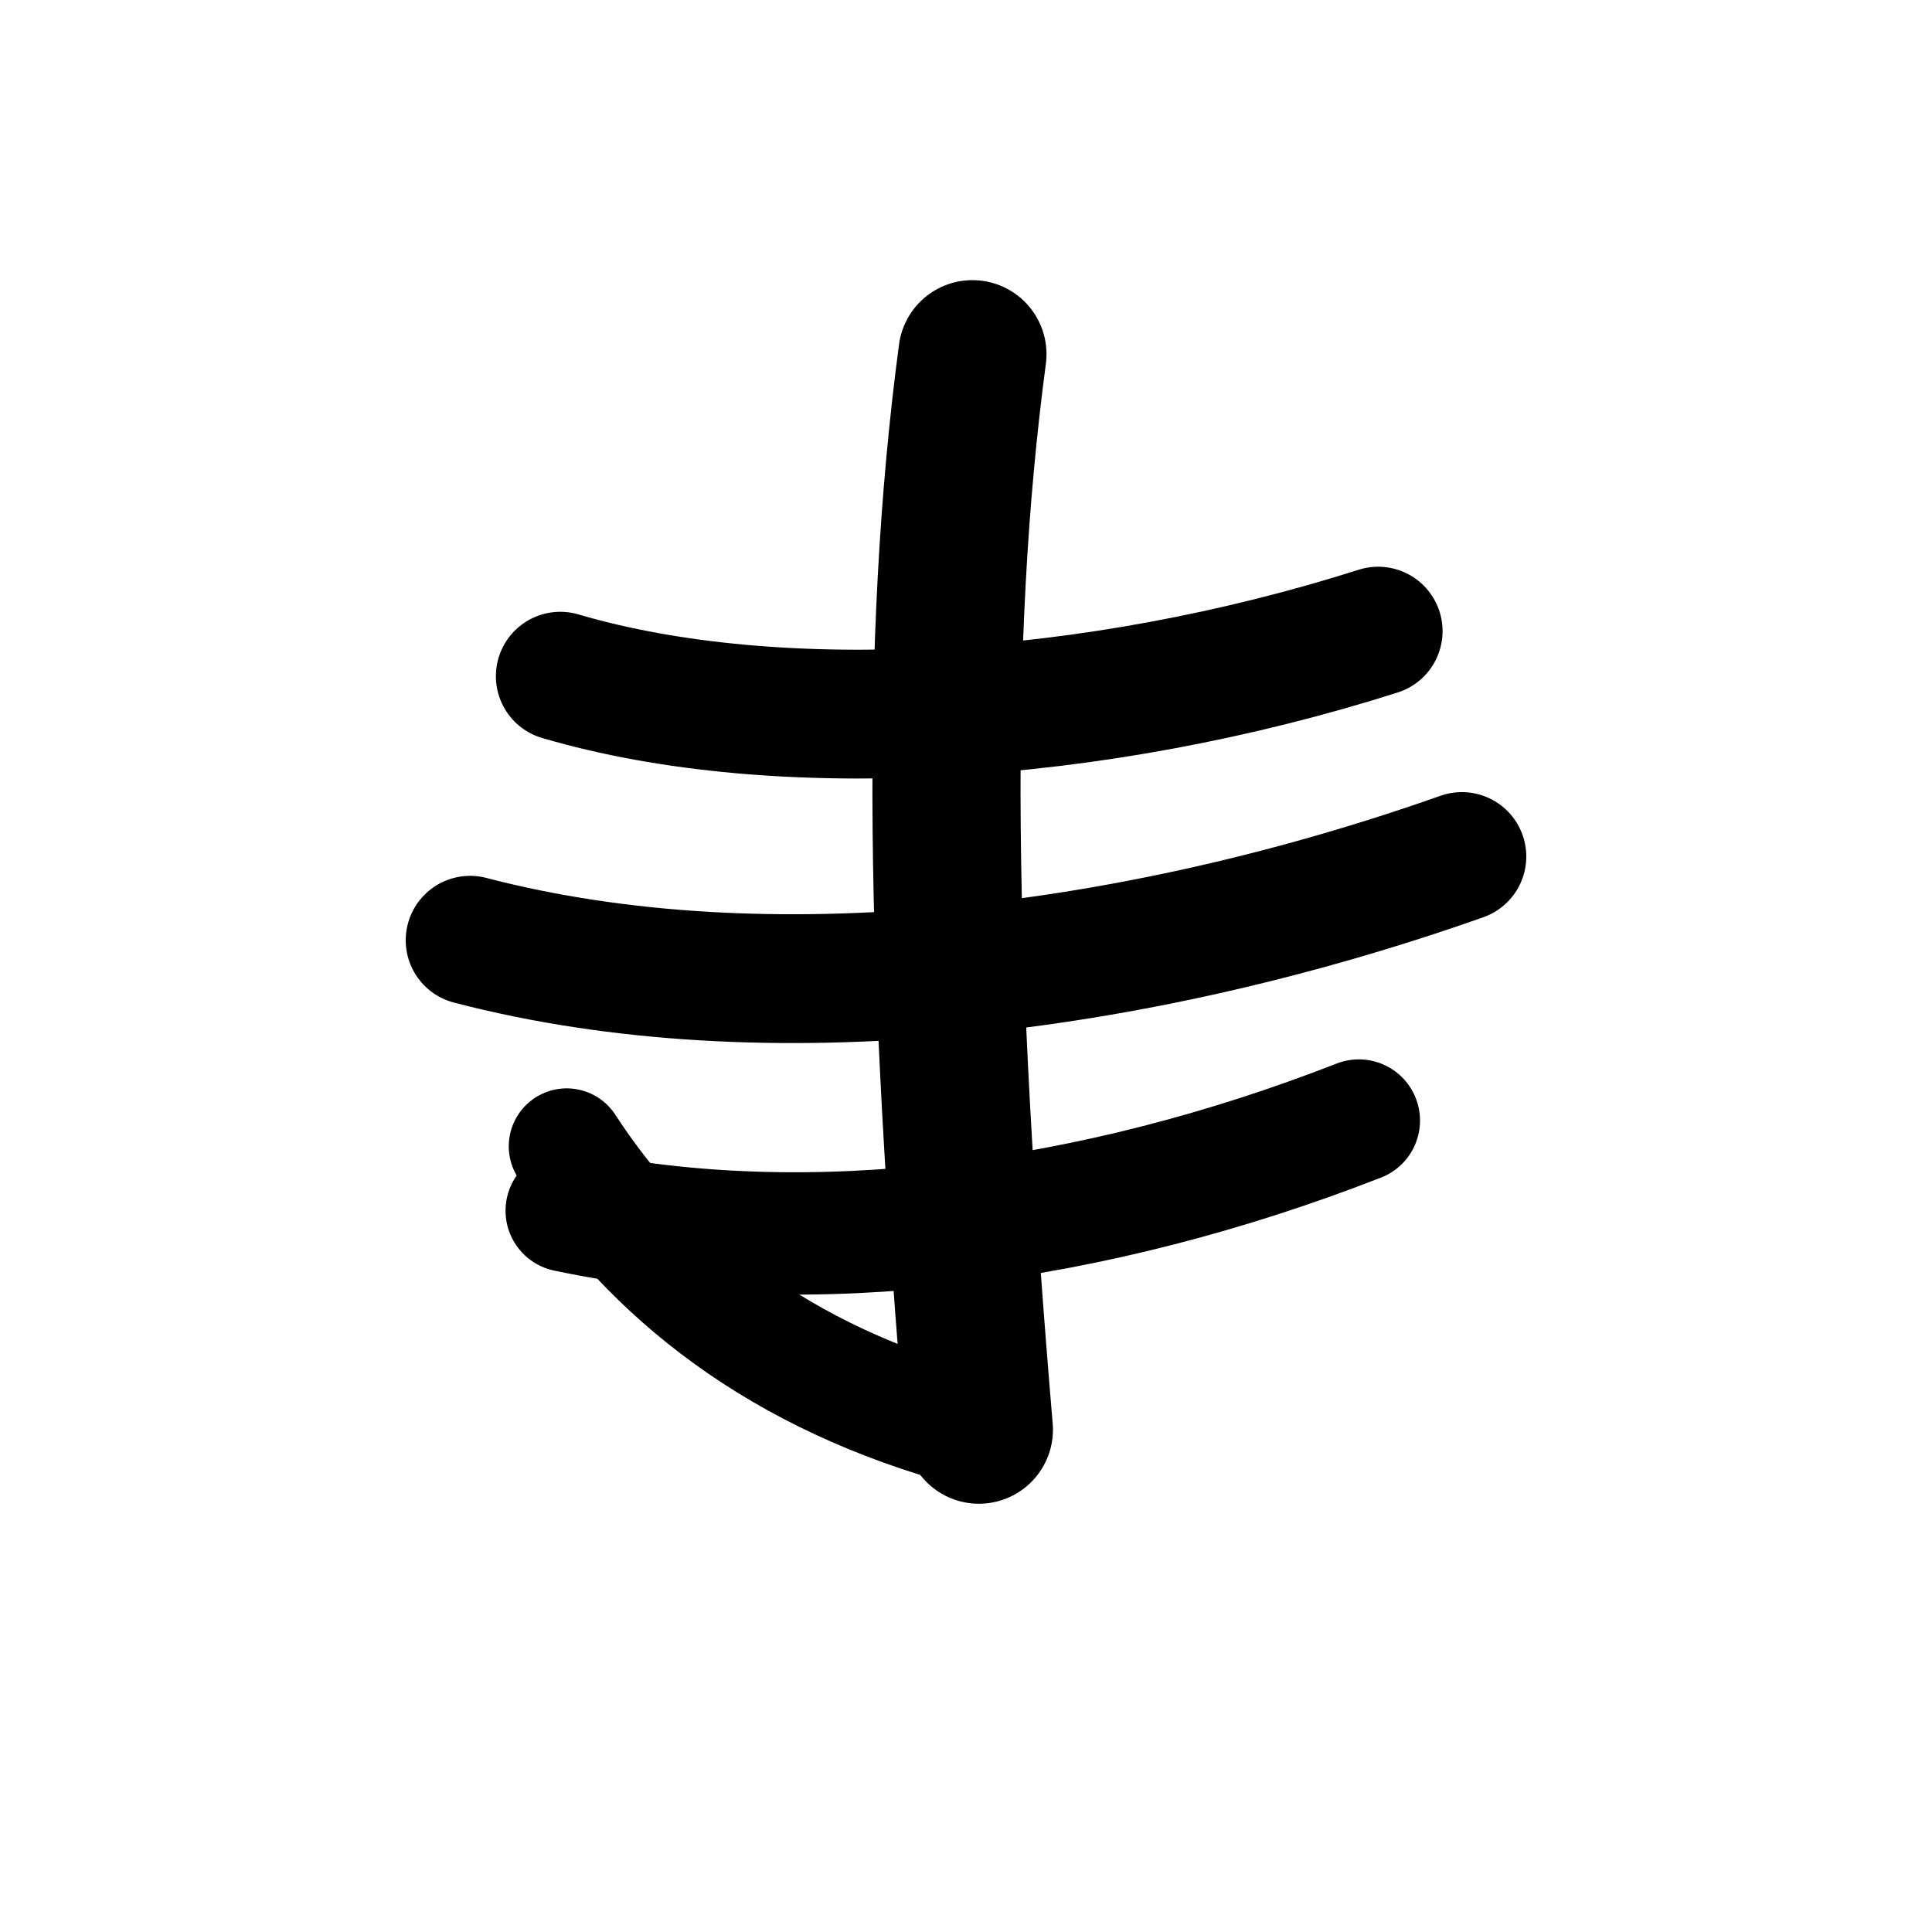
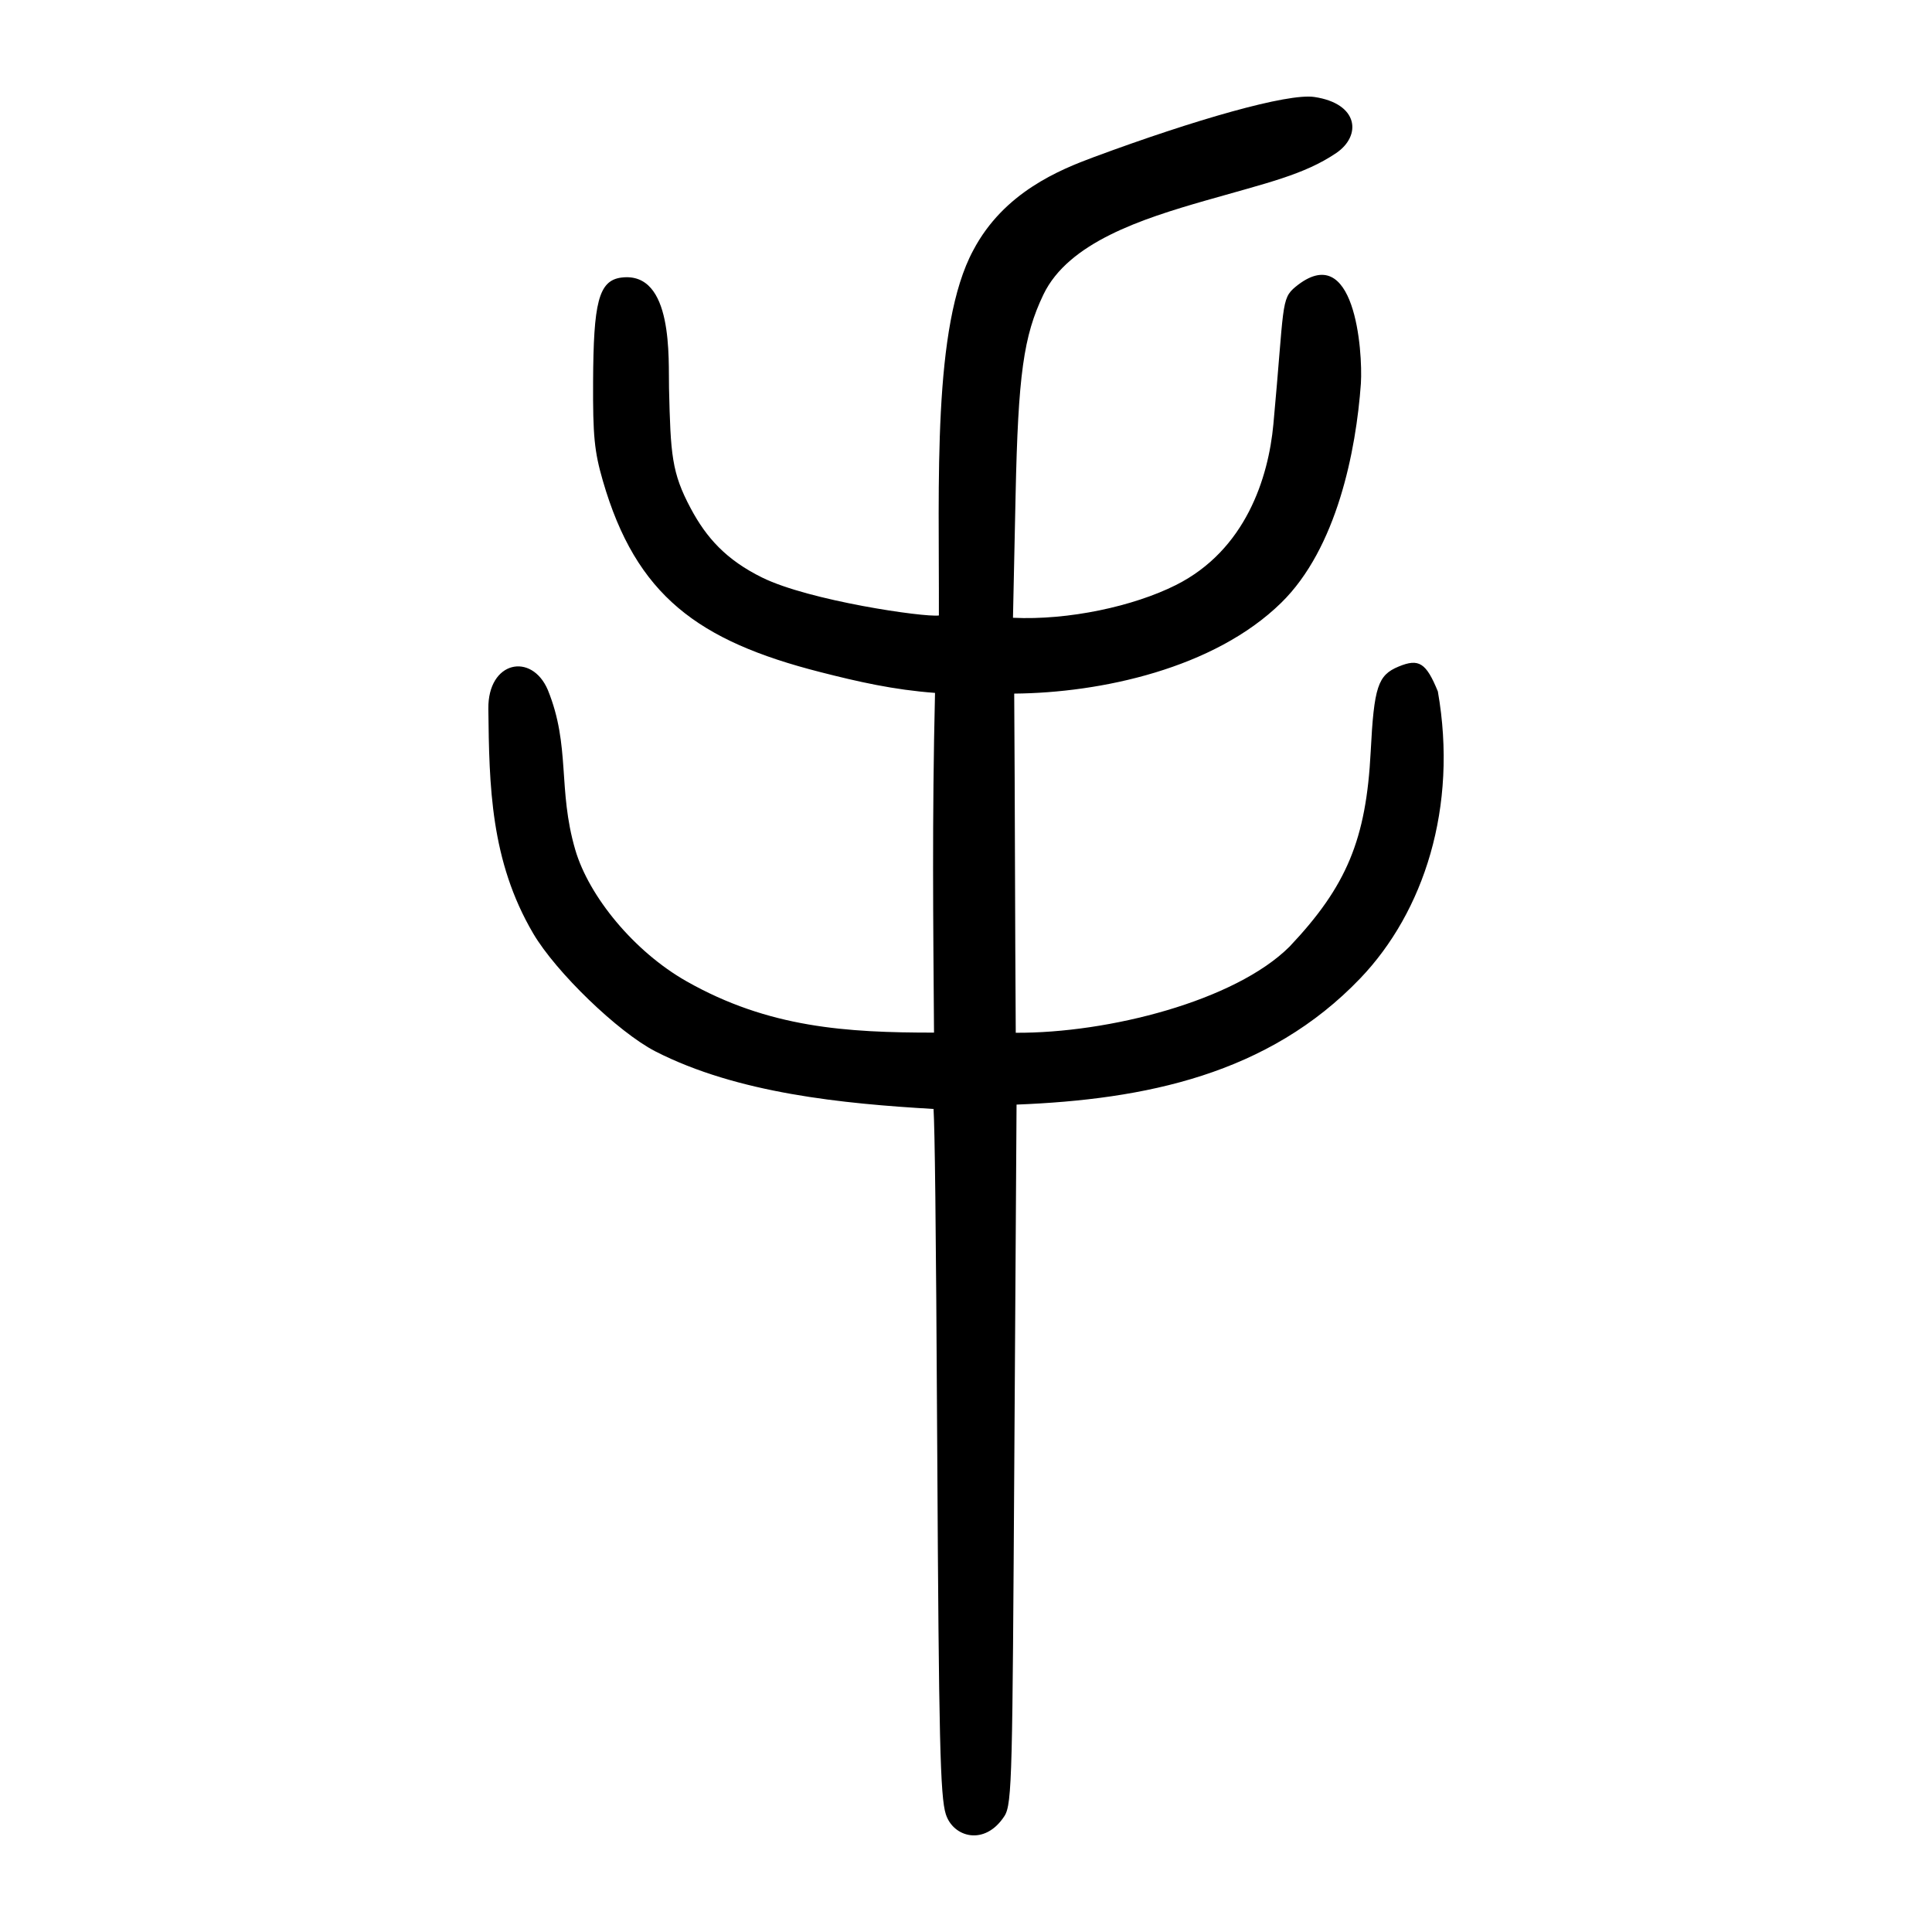
- <svg xmlns="http://www.w3.org/2000/svg" width="300" height="300" viewBox="0 0 300 300">
-   <path d="M151 55 C145 100 146 151 152 222" fill="none" stroke="#000" stroke-width="23" stroke-linecap="round" />
-   <path d="M87 105 C121 115 170 112 214 98" fill="none" stroke="#000" stroke-width="20" stroke-linecap="round" />
-   <path d="M73 146 C119 158 176 151 227 133" fill="none" stroke="#000" stroke-width="20" stroke-linecap="round" />
-   <path d="M88 188 C126 196 170 190 211 174" fill="none" stroke="#000" stroke-width="19" stroke-linecap="round" />
-   <path d="M151 222 C121 214 101 198 88 178" fill="none" stroke="#000" stroke-width="18" stroke-linecap="round" />
+ <svg xmlns="http://www.w3.org/2000/svg" viewBox="0 0 300 300" height="300" width="300" version="1.1">
+   <path d="m 146.872,281.734 c -0.882,-2.772 -1.088,-11.604 -1.335,-56.172 -0.211,-38.004 -0.388,-50.06 -0.576,-53.362 -14.085,-0.822 -30.431,-2.411 -43.22,-8.955 -5.802,-3.008 -15.421,-12.298 -18.947,-18.3 -6.633,-11.288 -6.832,-22.91 -6.964,-34.888 -0.082,-7.439 6.729,-8.79 9.234,-2.929 3.554,8.729 1.505,15.385 4.261,24.818 2.121,7.257 9.141,15.812 17.265,20.421 12.77,7.245 24.878,7.978 38.443,7.978 -0.123,-17.471 -0.312,-32.839 0.156,-52.753 -6.436,-0.48 -11.845,-1.708 -17.818,-3.231 -18.998,-4.846 -28.597,-11.88 -33.758,-29.692 -1.322,-4.565 -1.559,-6.978 -1.517,-15.453 0.06,-12.136 0.812,-15.68 4.423,-16.118 8.116,-0.983 7.253,12.779 7.366,17.199 0.248,10.298 0.399,13.084 3.377,18.659 2.425,4.54 5.484,7.971 11.102,10.735 7.292,3.587 25.137,6.191 27.425,5.88 0.067,-20.487 -1.031,-44.896 5.33,-56.692 4.747,-9.028 13.445,-12.522 18.78,-14.503 15.621,-5.789 30.06,-9.931 34.191,-9.317 6.923,1.029 7.336,6.031 3.407,8.698 -5.006,3.397 -10.836,4.663 -20.362,7.404 -9.775,2.812 -21.232,6.468 -25.12,14.591 -3.083,6.441 -3.917,12.427 -4.316,31.192 l -0.404,18.984 c 8.613,0.412 18.722,-1.779 25.303,-5.084 10.832,-5.44 14.365,-16.666 15.132,-24.962 1.711,-18.498 1.129,-19.458 3.441,-21.349 9.192,-7.519 10.456,9.917 10.148,15.005 -0.744,10.467 -3.738,25.599 -12.362,34.051 -10.429,10.22 -28.037,14 -41.471,14.113 0.121,17.432 0.119,35.234 0.24,52.666 14.421,0.08 34.052,-4.955 42.512,-13.373 8.882,-9.392 11.903,-16.653 12.603,-30.288 0.517,-10.069 1.106,-11.866 4.33,-13.202 3.155,-1.307 4.275,-0.598 6.099,3.86 3.156,18.003 -2.199,34.252 -12.037,44.541 -14.303,14.957 -33.467,18.832 -53.383,19.615 l -0.346,54.981 c -0.306,48.641 -0.305,53.603 -1.533,55.493 -3.078,4.738 -7.971,3.269 -9.095,-0.262 z" style="fill:#000000;stroke-width:0.693" />
</svg>
